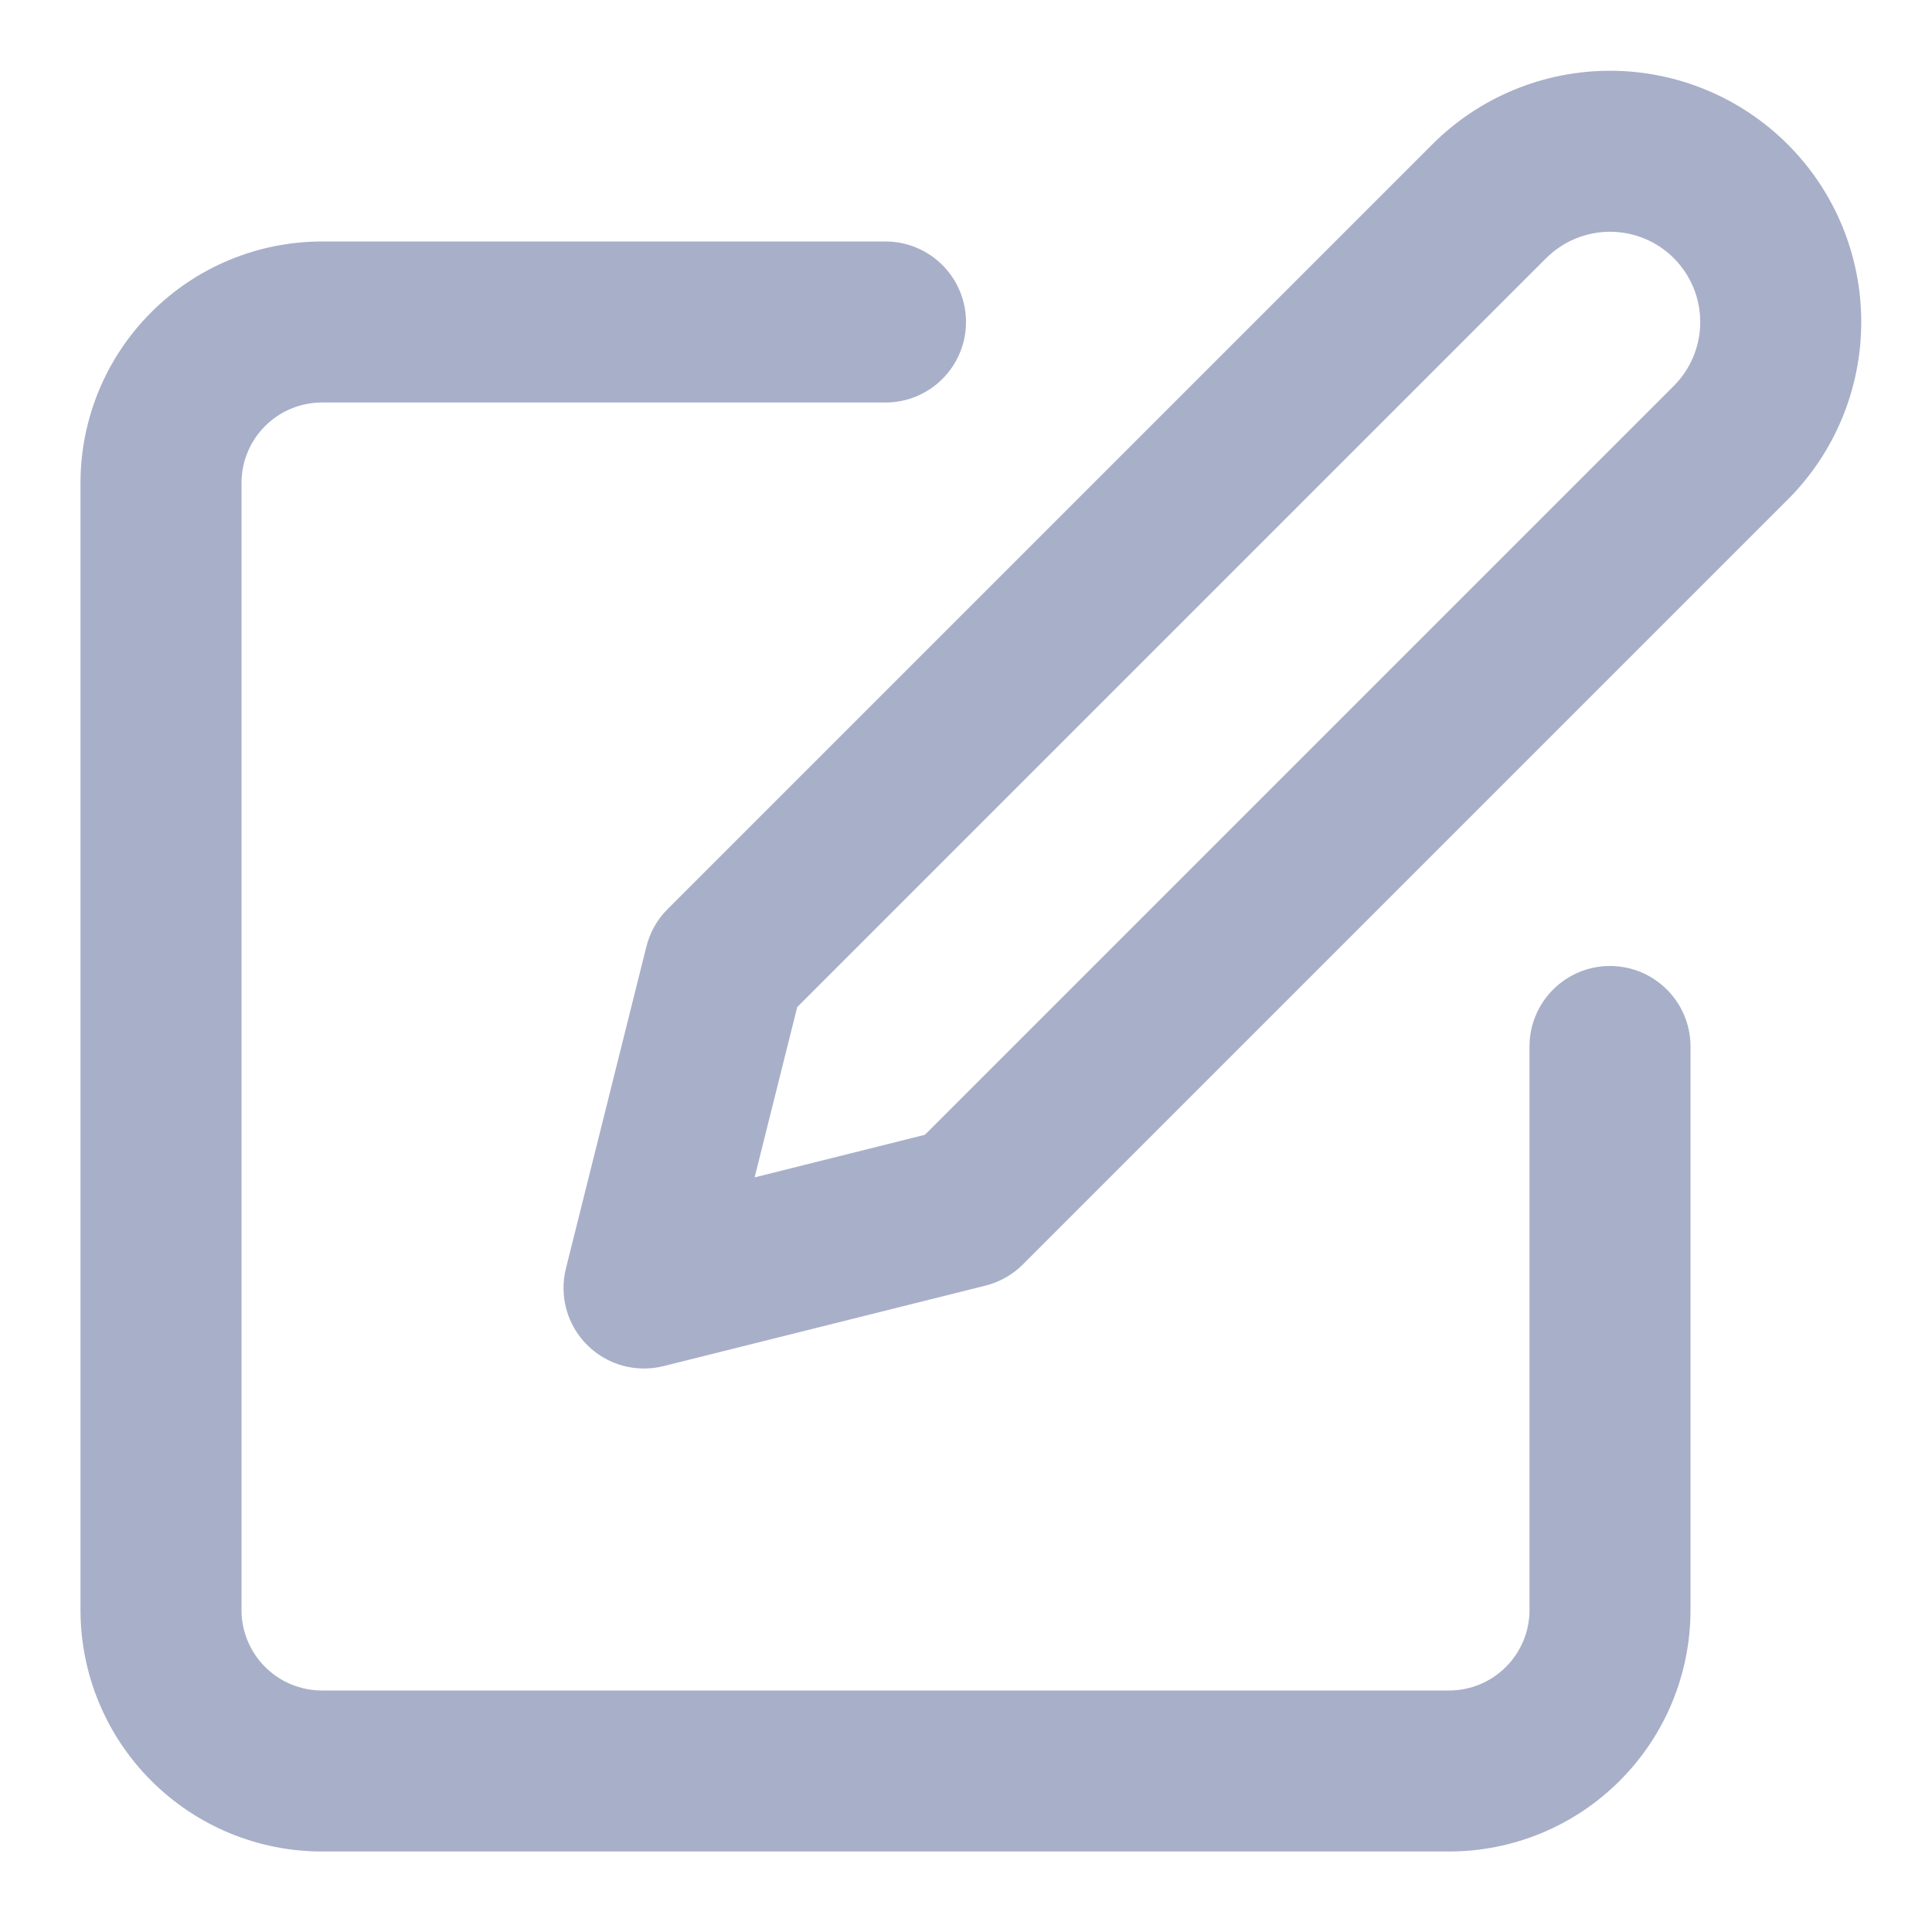
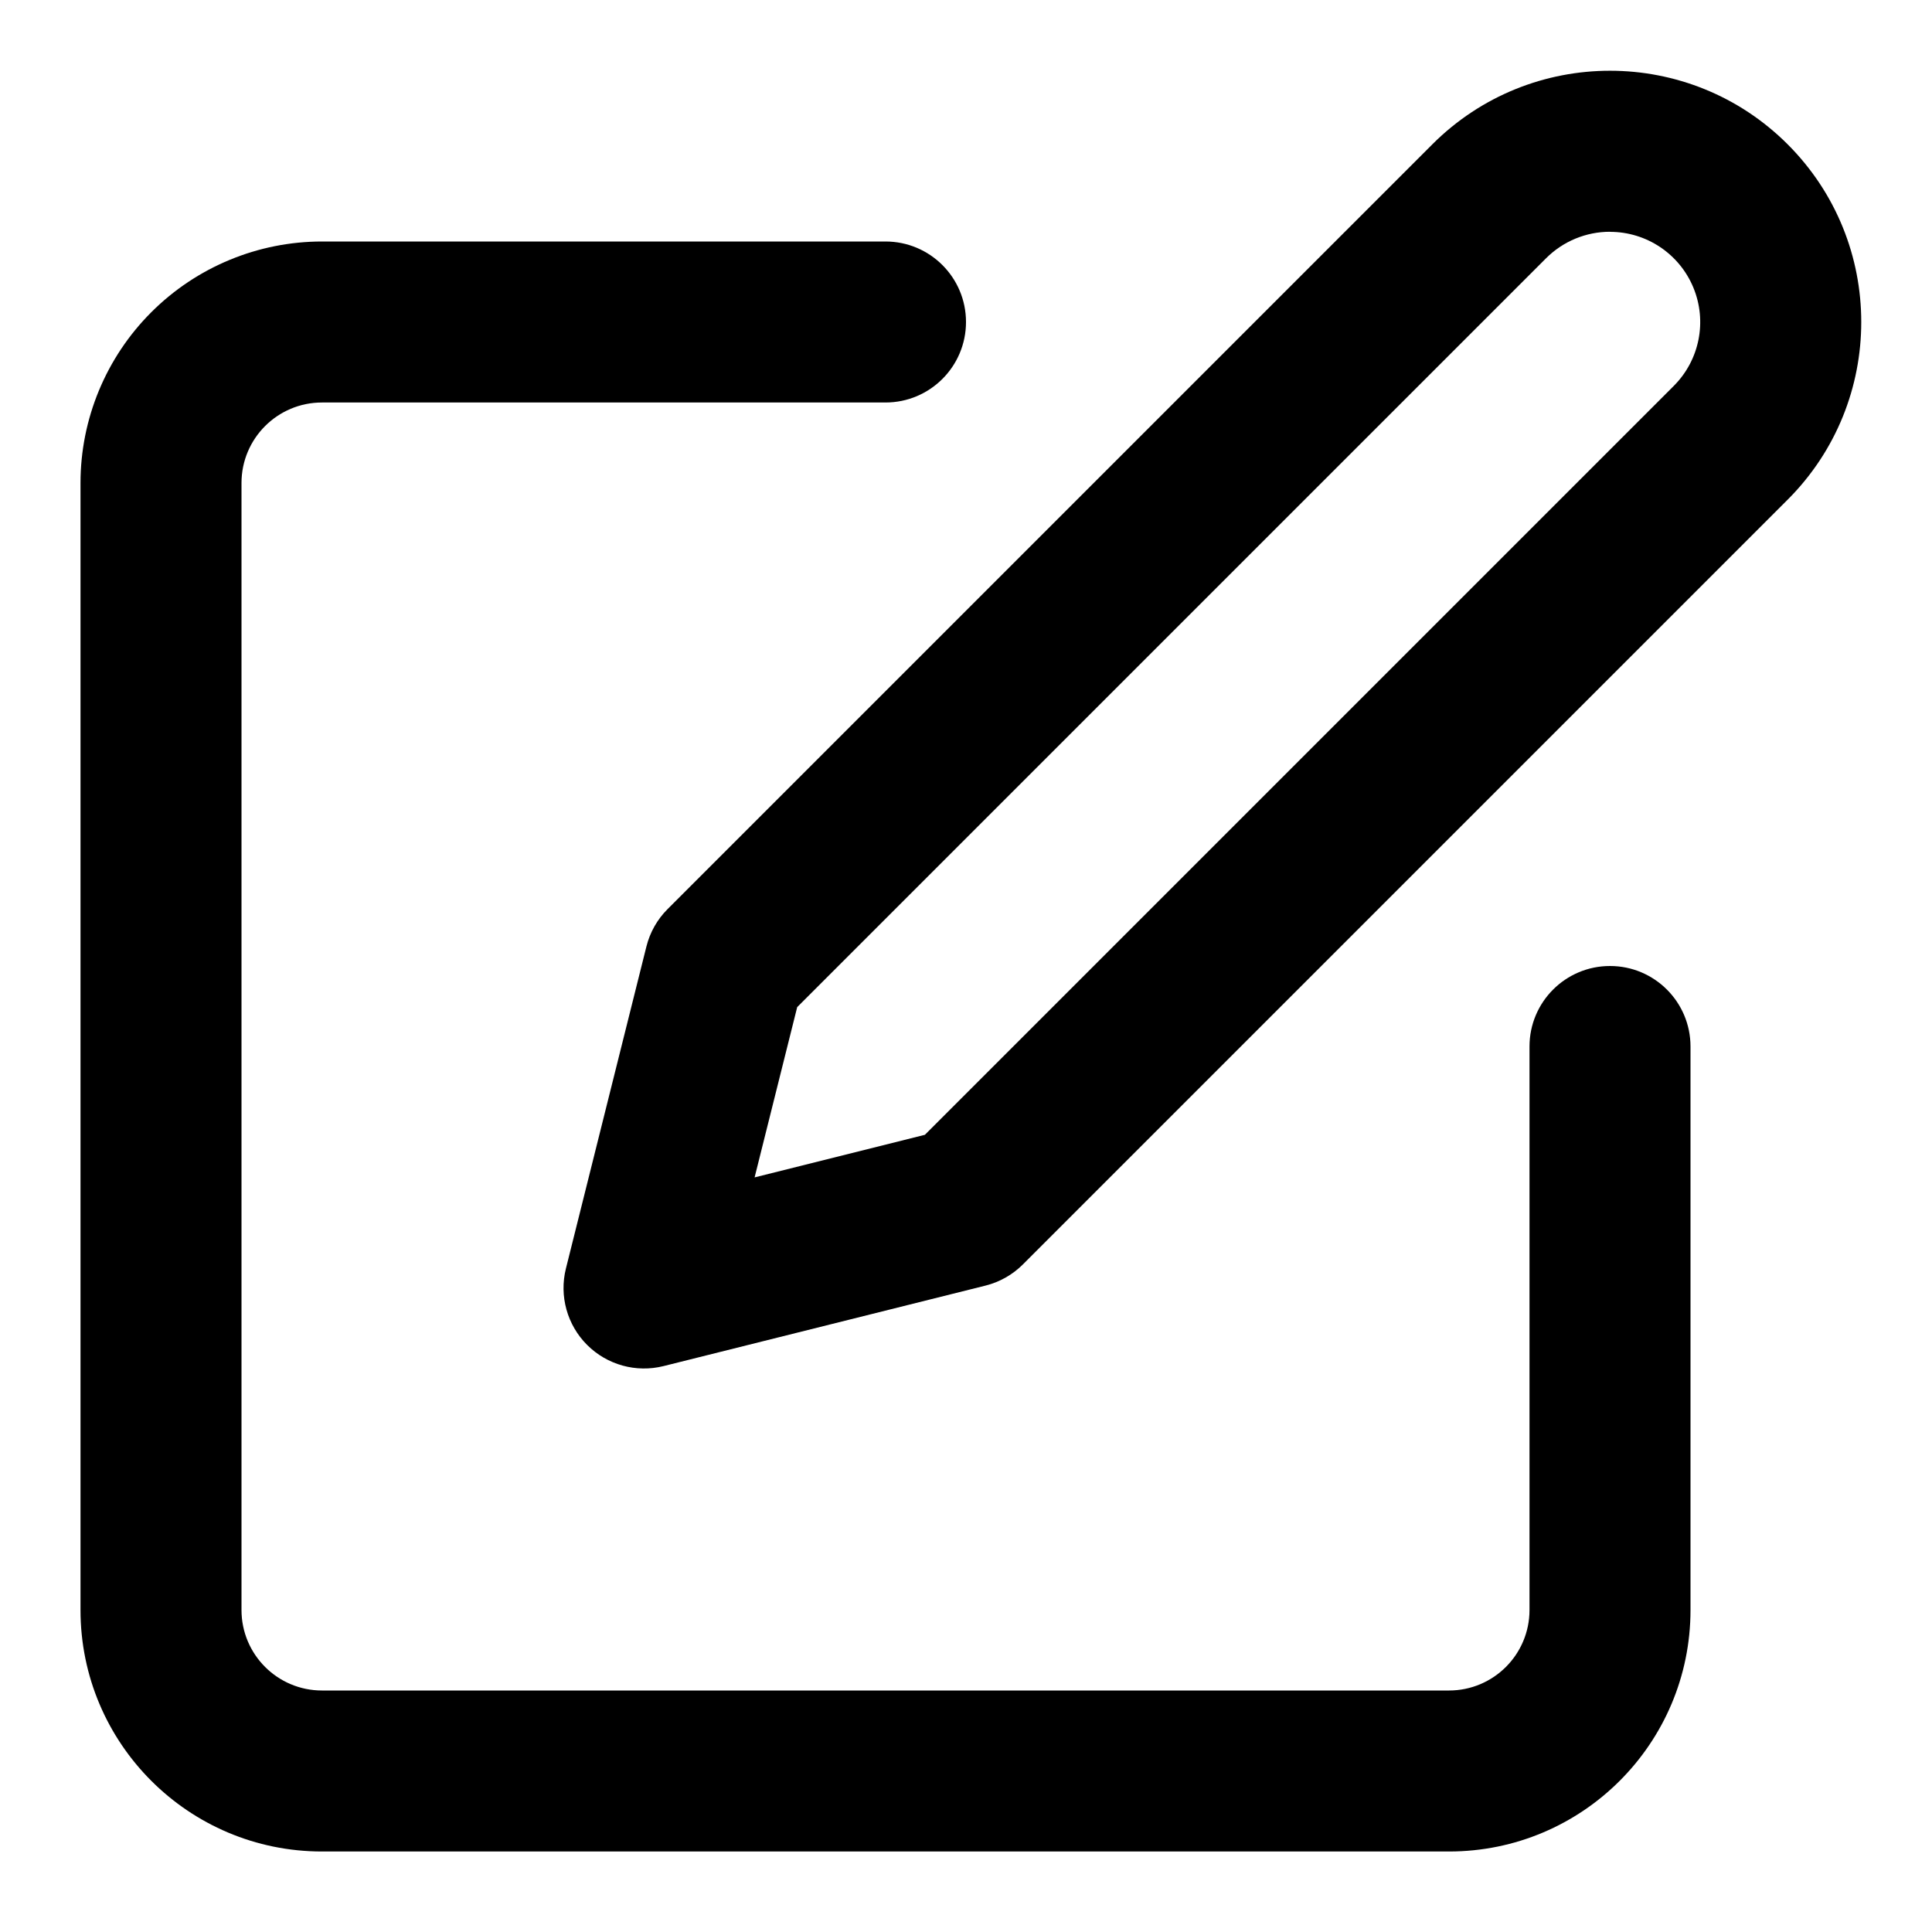
- <svg xmlns="http://www.w3.org/2000/svg" width="24" height="24" viewBox="0 0 24 24" fill="none">
-   <path fill-rule="evenodd" clip-rule="evenodd" d="M1.879 3.879C2.441 3.316 3.204 3 4 3H11C11.552 3 12 3.448 12 4C12 4.552 11.552 5 11 5H4C3.735 5 3.48 5.105 3.293 5.293C3.105 5.48 3 5.735 3 6V20C3 20.265 3.105 20.52 3.293 20.707C3.48 20.895 3.735 21 4 21H18C18.265 21 18.52 20.895 18.707 20.707C18.895 20.52 19 20.265 19 20V13C19 12.448 19.448 12 20 12C20.552 12 21 12.448 21 13V20C21 20.796 20.684 21.559 20.121 22.121C19.559 22.684 18.796 23 18 23H4C3.204 23 2.441 22.684 1.879 22.121C1.316 21.559 1 20.796 1 20V6C1 5.204 1.316 4.441 1.879 3.879Z" fill="#A8AFC9" />
-   <path fill-rule="evenodd" clip-rule="evenodd" d="M20 2.879C19.703 2.879 19.417 2.997 19.207 3.207L9.903 12.511L9.374 14.626L11.489 14.097L20.793 4.793C21.003 4.583 21.121 4.298 21.121 4C21.121 3.703 21.003 3.418 20.793 3.207C20.583 2.997 20.297 2.879 20 2.879ZM17.793 1.793C18.378 1.208 19.172 0.879 20 0.879C20.828 0.879 21.622 1.208 22.207 1.793C22.793 2.378 23.121 3.172 23.121 4C23.121 4.828 22.793 5.622 22.207 6.207L12.707 15.707C12.579 15.835 12.418 15.926 12.243 15.97L8.243 16.97C7.902 17.056 7.541 16.956 7.293 16.707C7.045 16.459 6.945 16.099 7.03 15.758L8.03 11.758C8.074 11.582 8.165 11.421 8.293 11.293L17.793 1.793Z" fill="#A8AFC9" />
+ <svg xmlns="http://www.w3.org/2000/svg" width="24" height="24">
+   <path fill-rule="evenodd" clip-rule="evenodd" d="M1.879 3.879A3 3 0 014 3h7a1 1 0 110 2H4a1 1 0 00-1 1v14a1 1 0 001 1h14a1 1 0 001-1v-7a1 1 0 112 0v7a3 3 0 01-3 3H4a3 3 0 01-3-3V6a3 3 0 01.879-2.121z" />
+   <path fill-rule="evenodd" clip-rule="evenodd" d="M20 2.879c-.297 0-.583.118-.793.328l-9.304 9.304-.529 2.115 2.115-.529 9.304-9.304A1.121 1.121 0 0020 2.88zm-2.207-1.086a3.121 3.121 0 014.414 4.414l-9.5 9.5a1 1 0 01-.464.263l-4 1a1 1 0 01-1.213-1.212l1-4a1 1 0 01.263-.465l9.5-9.5z" />
</svg>
